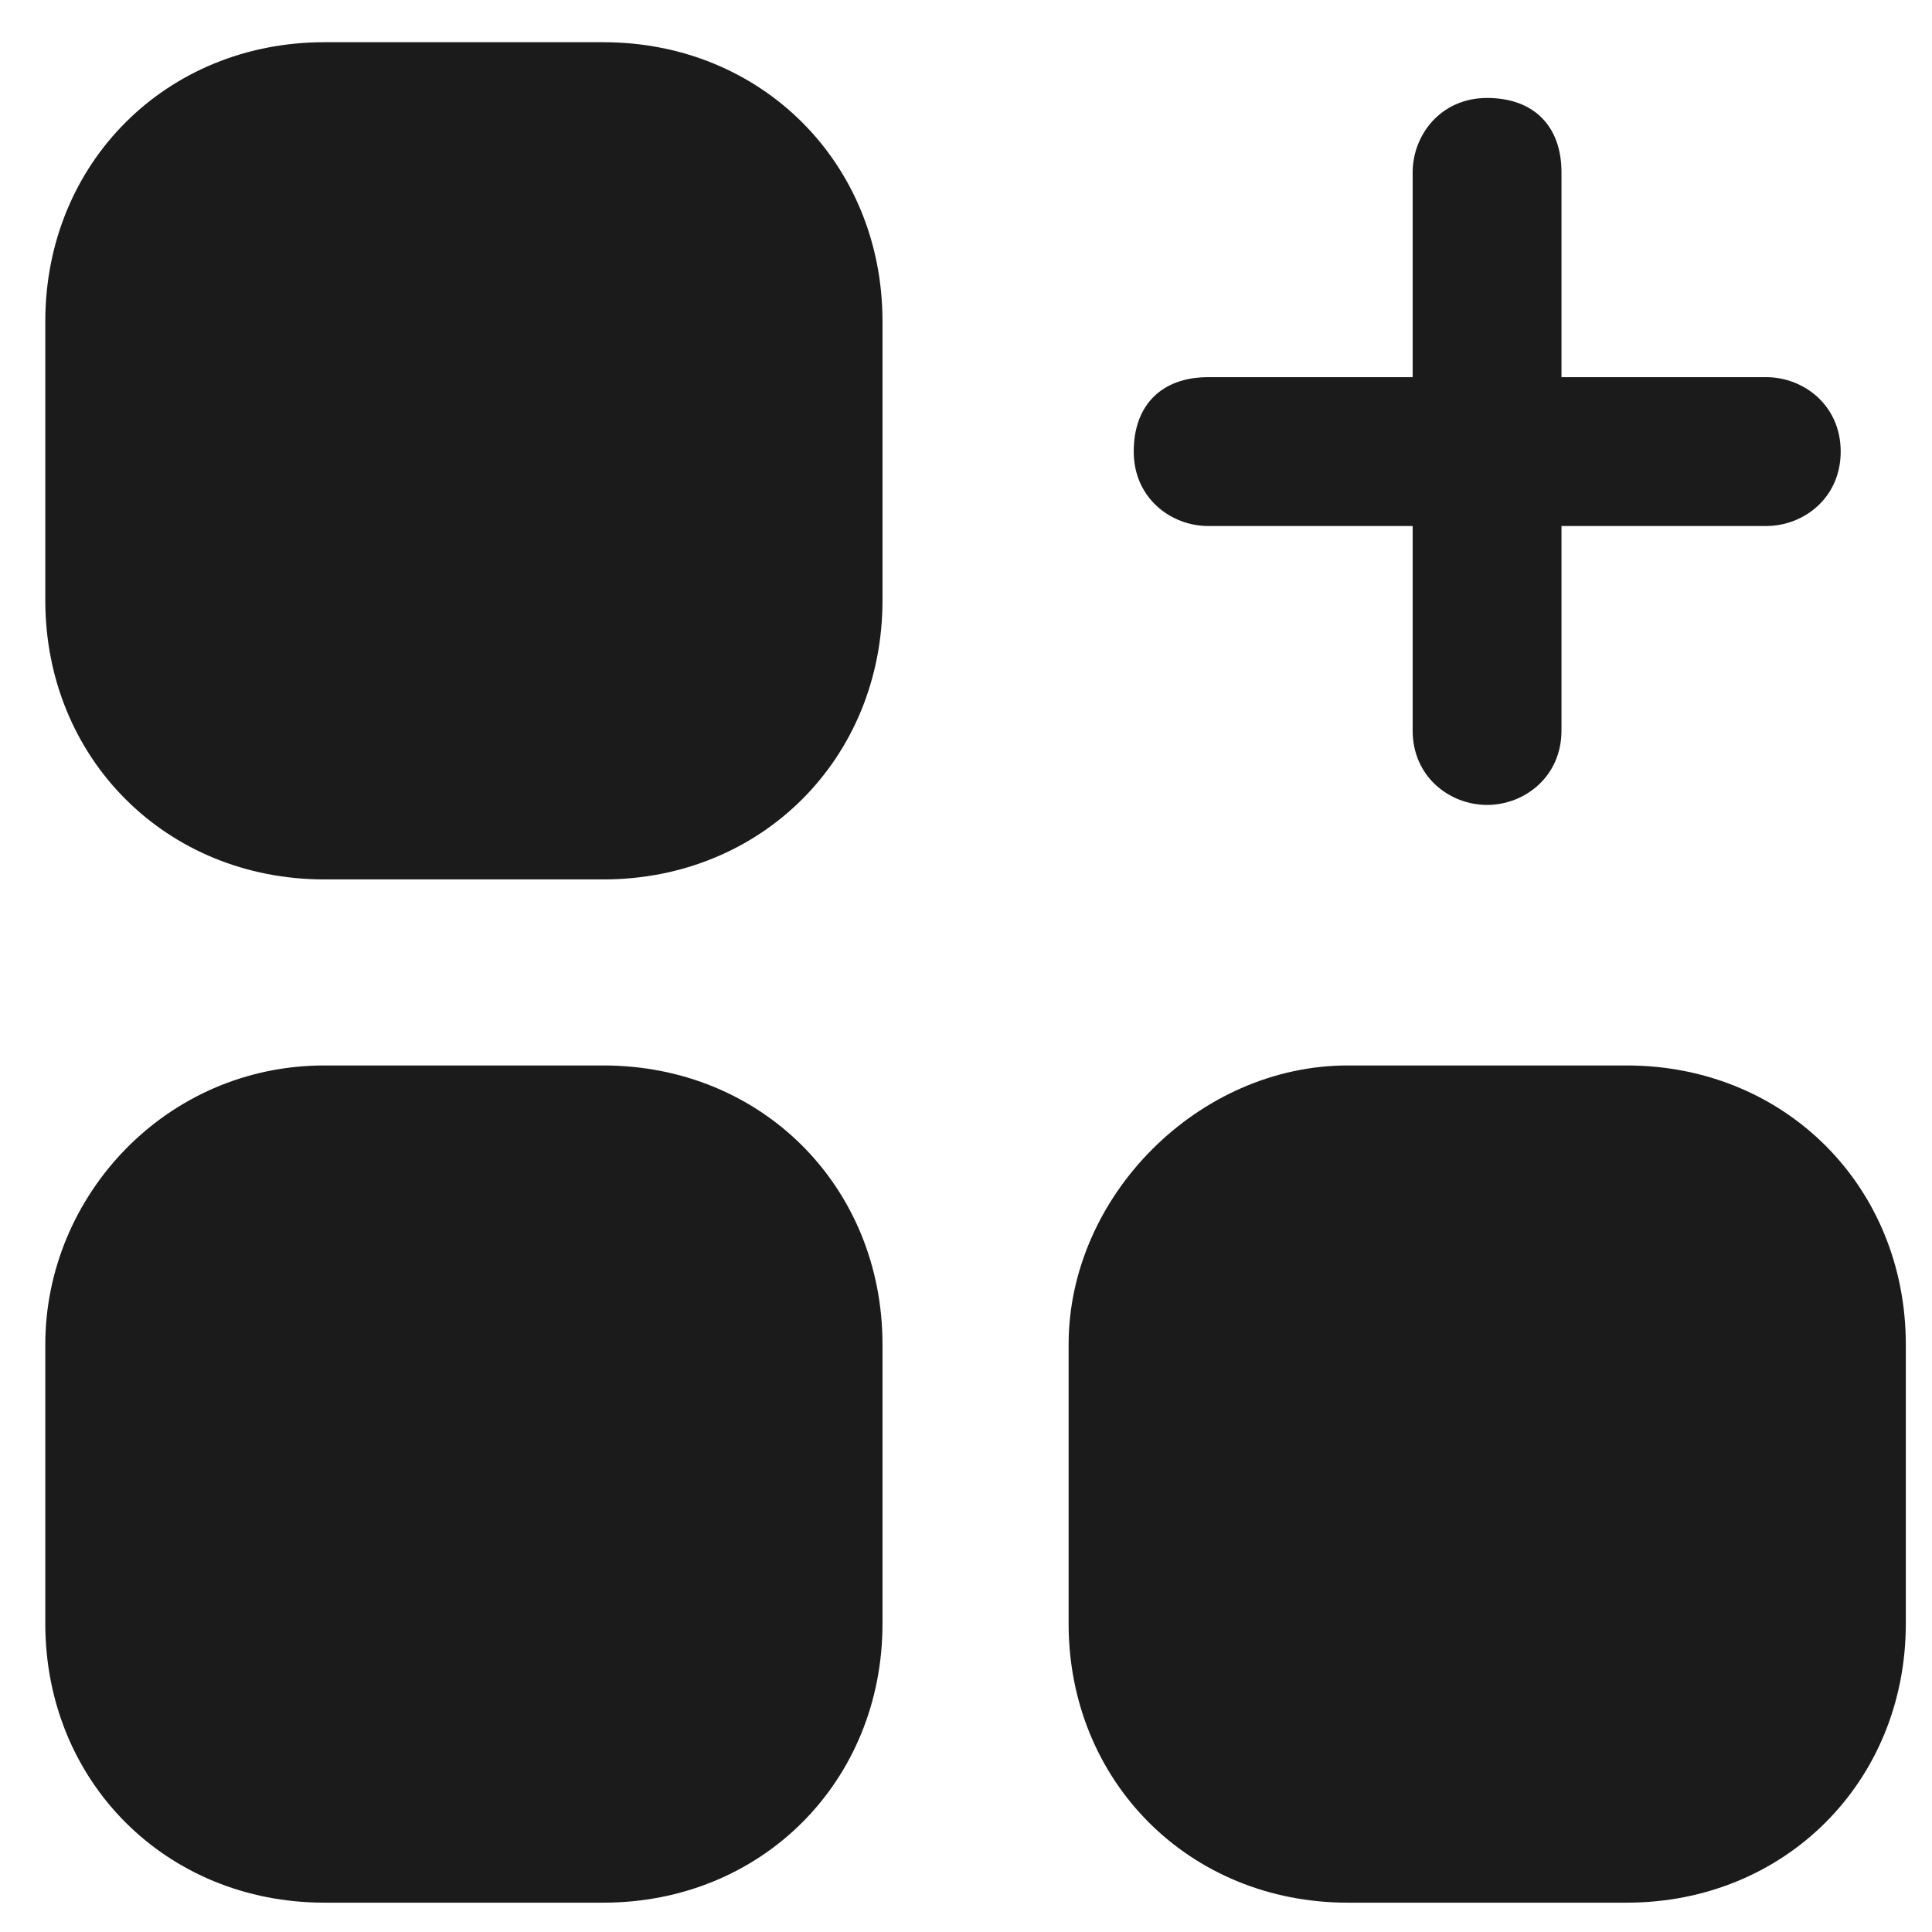
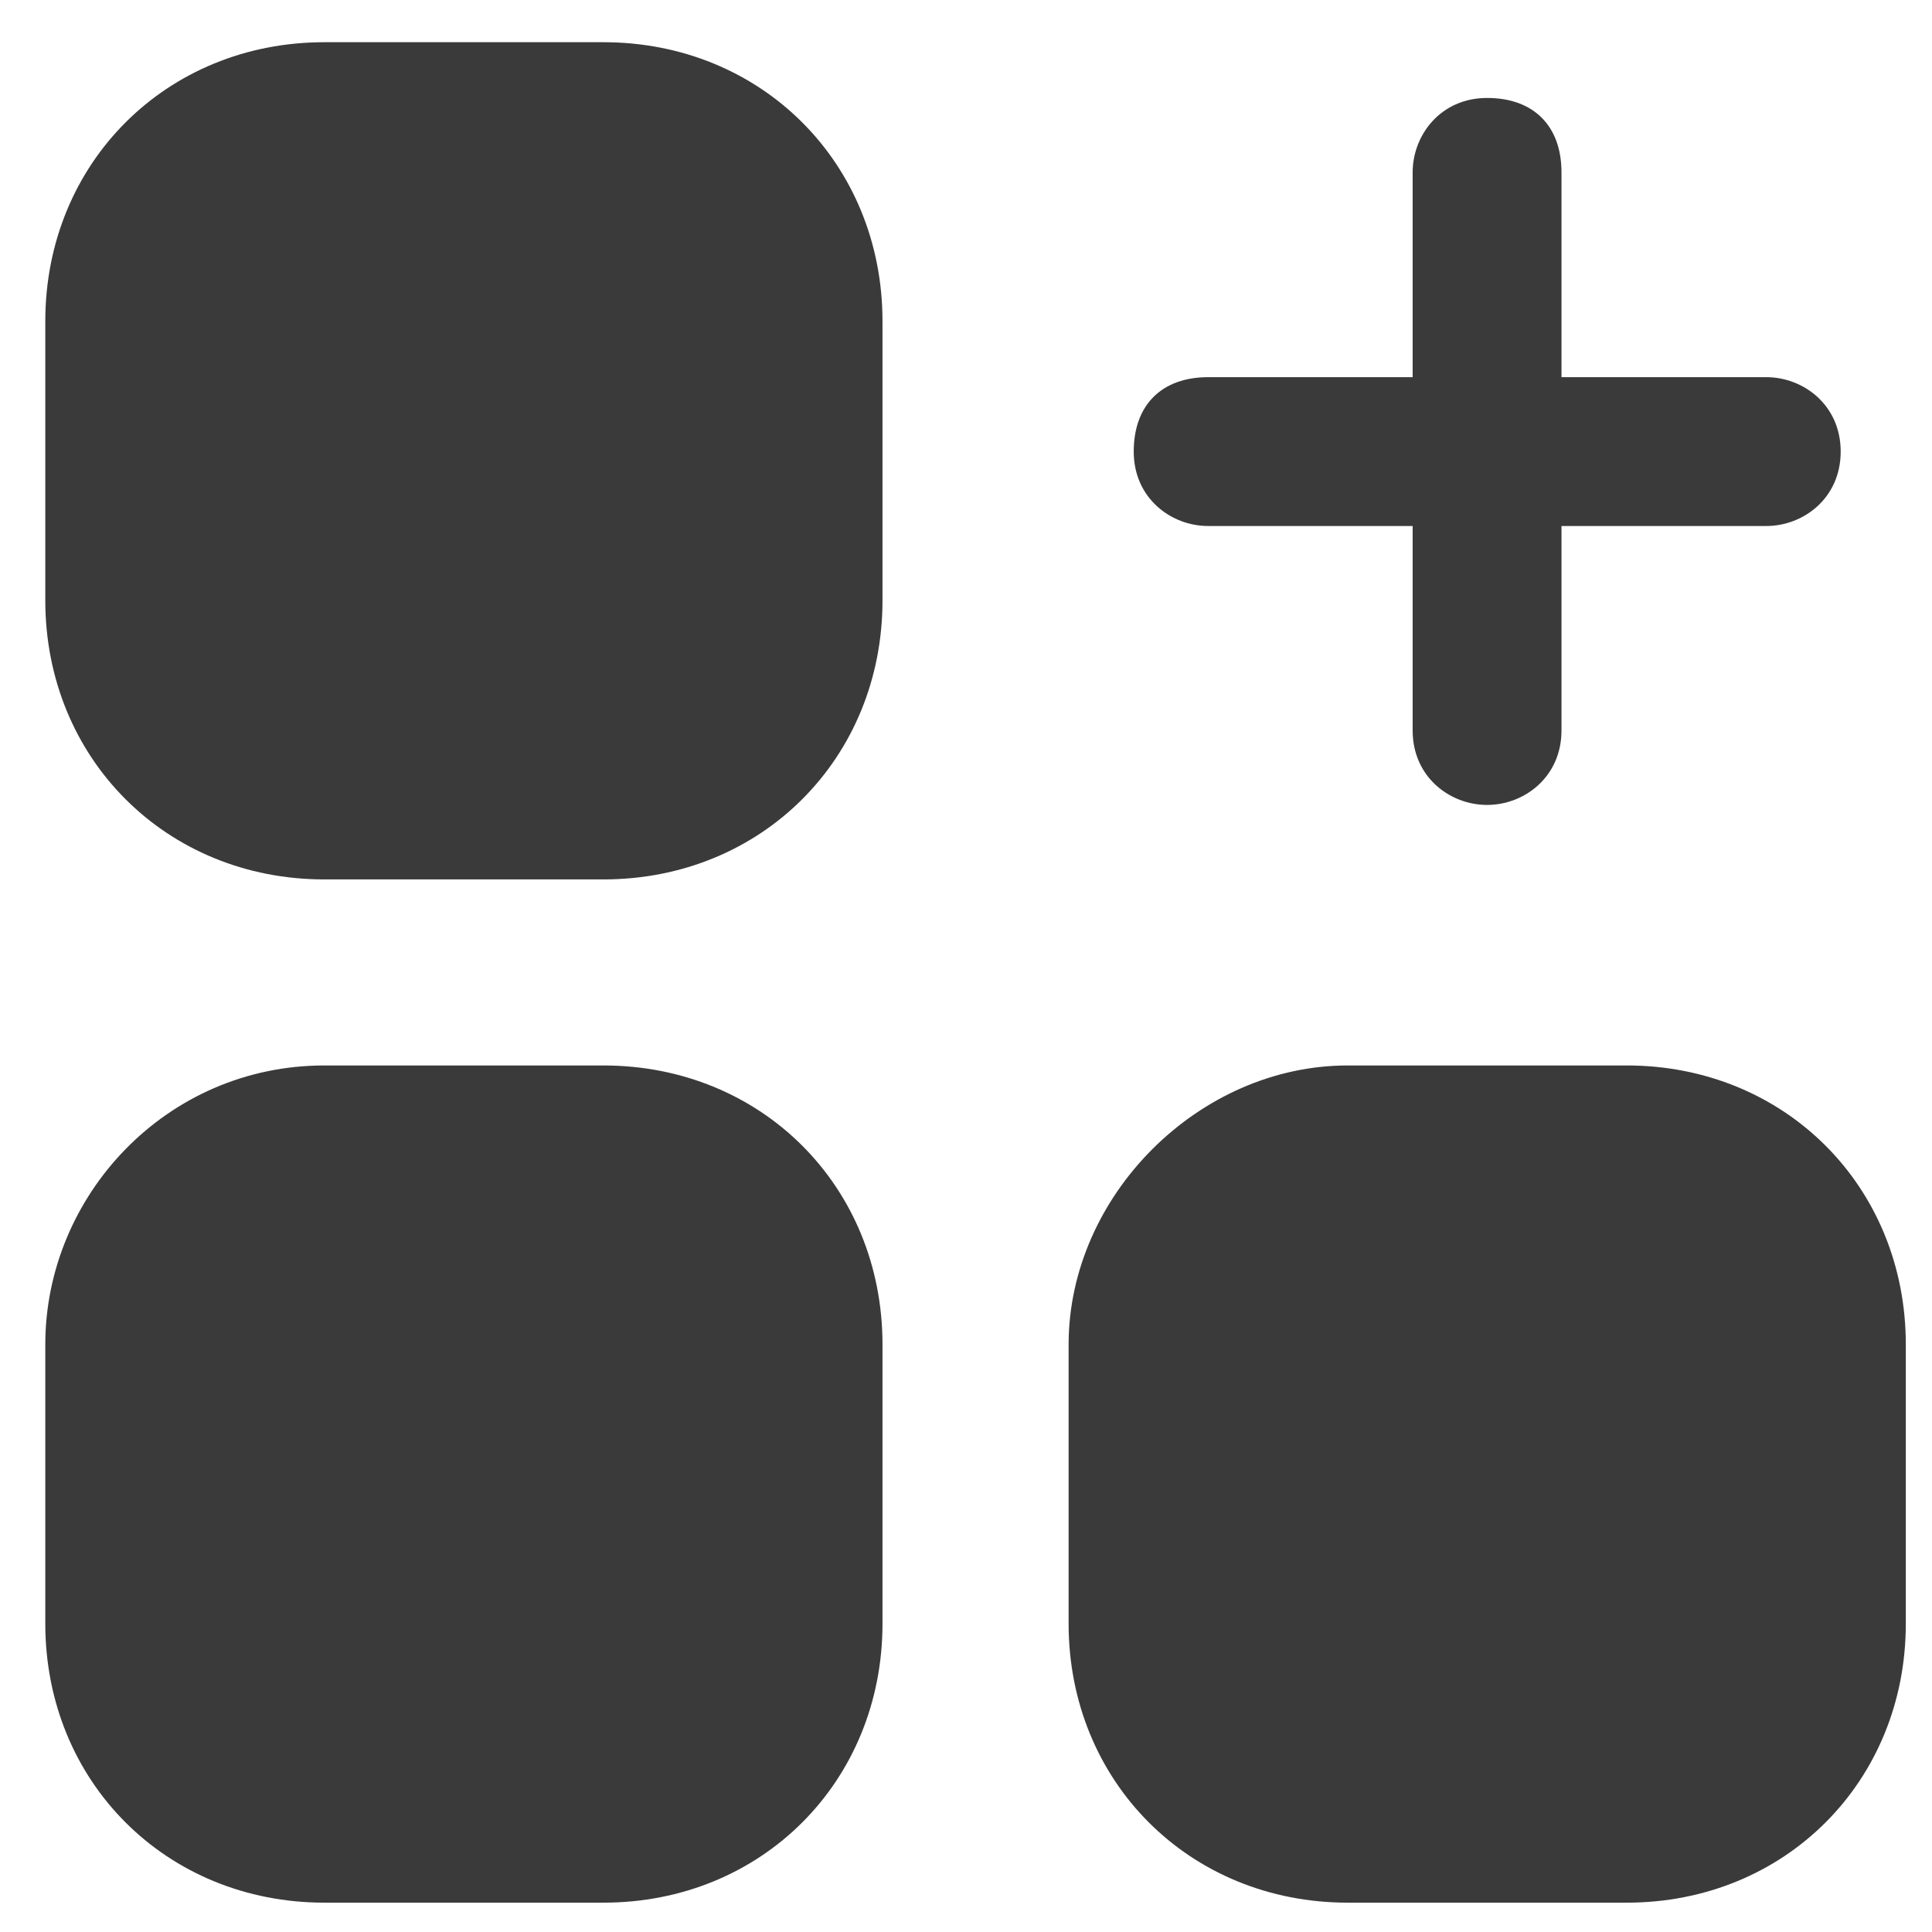
<svg xmlns="http://www.w3.org/2000/svg" width="27" height="27" viewBox="0 0 27 27" fill="none">
-   <path d="M4.533 0.59H8.433C10.643 0.59 12.333 2.28 12.333 4.49V8.39C12.333 10.6 10.643 12.29 8.433 12.29H4.533C2.323 12.29 0.633 10.6 0.633 8.39V4.49C0.633 2.28 2.323 0.59 4.533 0.59Z" fill="#1B1B1B" />
-   <path d="M4.533 14.89H8.433C10.643 14.89 12.333 16.58 12.333 18.79V22.69C12.333 24.9 10.643 26.59 8.433 26.59H4.533C2.323 26.59 0.633 24.9 0.633 22.69V18.79C0.633 16.71 2.323 14.89 4.533 14.89Z" fill="#1B1B1B" />
-   <path d="M18.834 14.89H22.734C24.944 14.89 26.634 16.58 26.634 18.79V22.69C26.634 24.9 24.944 26.59 22.734 26.59H18.834C16.624 26.59 14.934 24.9 14.934 22.69V18.79C14.934 16.71 16.754 14.89 18.834 14.89Z" fill="#1B1B1B" />
-   <path d="M24.684 7.351H16.884C16.364 7.351 15.844 6.961 15.844 6.311C15.844 5.661 16.234 5.271 16.884 5.271H24.684C25.204 5.271 25.724 5.661 25.724 6.311C25.724 6.961 25.204 7.351 24.684 7.351Z" fill="#1B1B1B" />
-   <path d="M20.782 11.249C20.262 11.249 19.742 10.859 19.742 10.209V2.409C19.742 1.889 20.132 1.369 20.782 1.369C21.432 1.369 21.822 1.759 21.822 2.409V10.209C21.822 10.859 21.302 11.249 20.782 11.249Z" fill="#1B1B1B" />
+   <path d="M4.533 0.59H8.433C10.643 0.59 12.333 2.28 12.333 4.49V8.39C12.333 10.6 10.643 12.29 8.433 12.29H4.533C2.323 12.29 0.633 10.6 0.633 8.39V4.49C0.633 2.28 2.323 0.59 4.533 0.59Z" fill="#3A3A3A" />
+   <path d="M4.533 14.89H8.433C10.643 14.89 12.333 16.58 12.333 18.79V22.69C12.333 24.9 10.643 26.59 8.433 26.59H4.533C2.323 26.59 0.633 24.9 0.633 22.69V18.79C0.633 16.71 2.323 14.89 4.533 14.89Z" fill="#3A3A3A" />
+   <path d="M18.834 14.89H22.734C24.944 14.89 26.634 16.58 26.634 18.79V22.69C26.634 24.9 24.944 26.59 22.734 26.59H18.834C16.624 26.59 14.934 24.9 14.934 22.69V18.79C14.934 16.71 16.754 14.89 18.834 14.89Z" fill="#3A3A3A" />
+   <path d="M24.684 7.351H16.884C16.364 7.351 15.844 6.961 15.844 6.311C15.844 5.661 16.234 5.271 16.884 5.271H24.684C25.204 5.271 25.724 5.661 25.724 6.311C25.724 6.961 25.204 7.351 24.684 7.351Z" fill="#3A3A3A" />
+   <path d="M20.782 11.249C20.262 11.249 19.742 10.859 19.742 10.209V2.409C19.742 1.889 20.132 1.369 20.782 1.369C21.432 1.369 21.822 1.759 21.822 2.409V10.209C21.822 10.859 21.302 11.249 20.782 11.249Z" fill="#3A3A3A" />
</svg>
